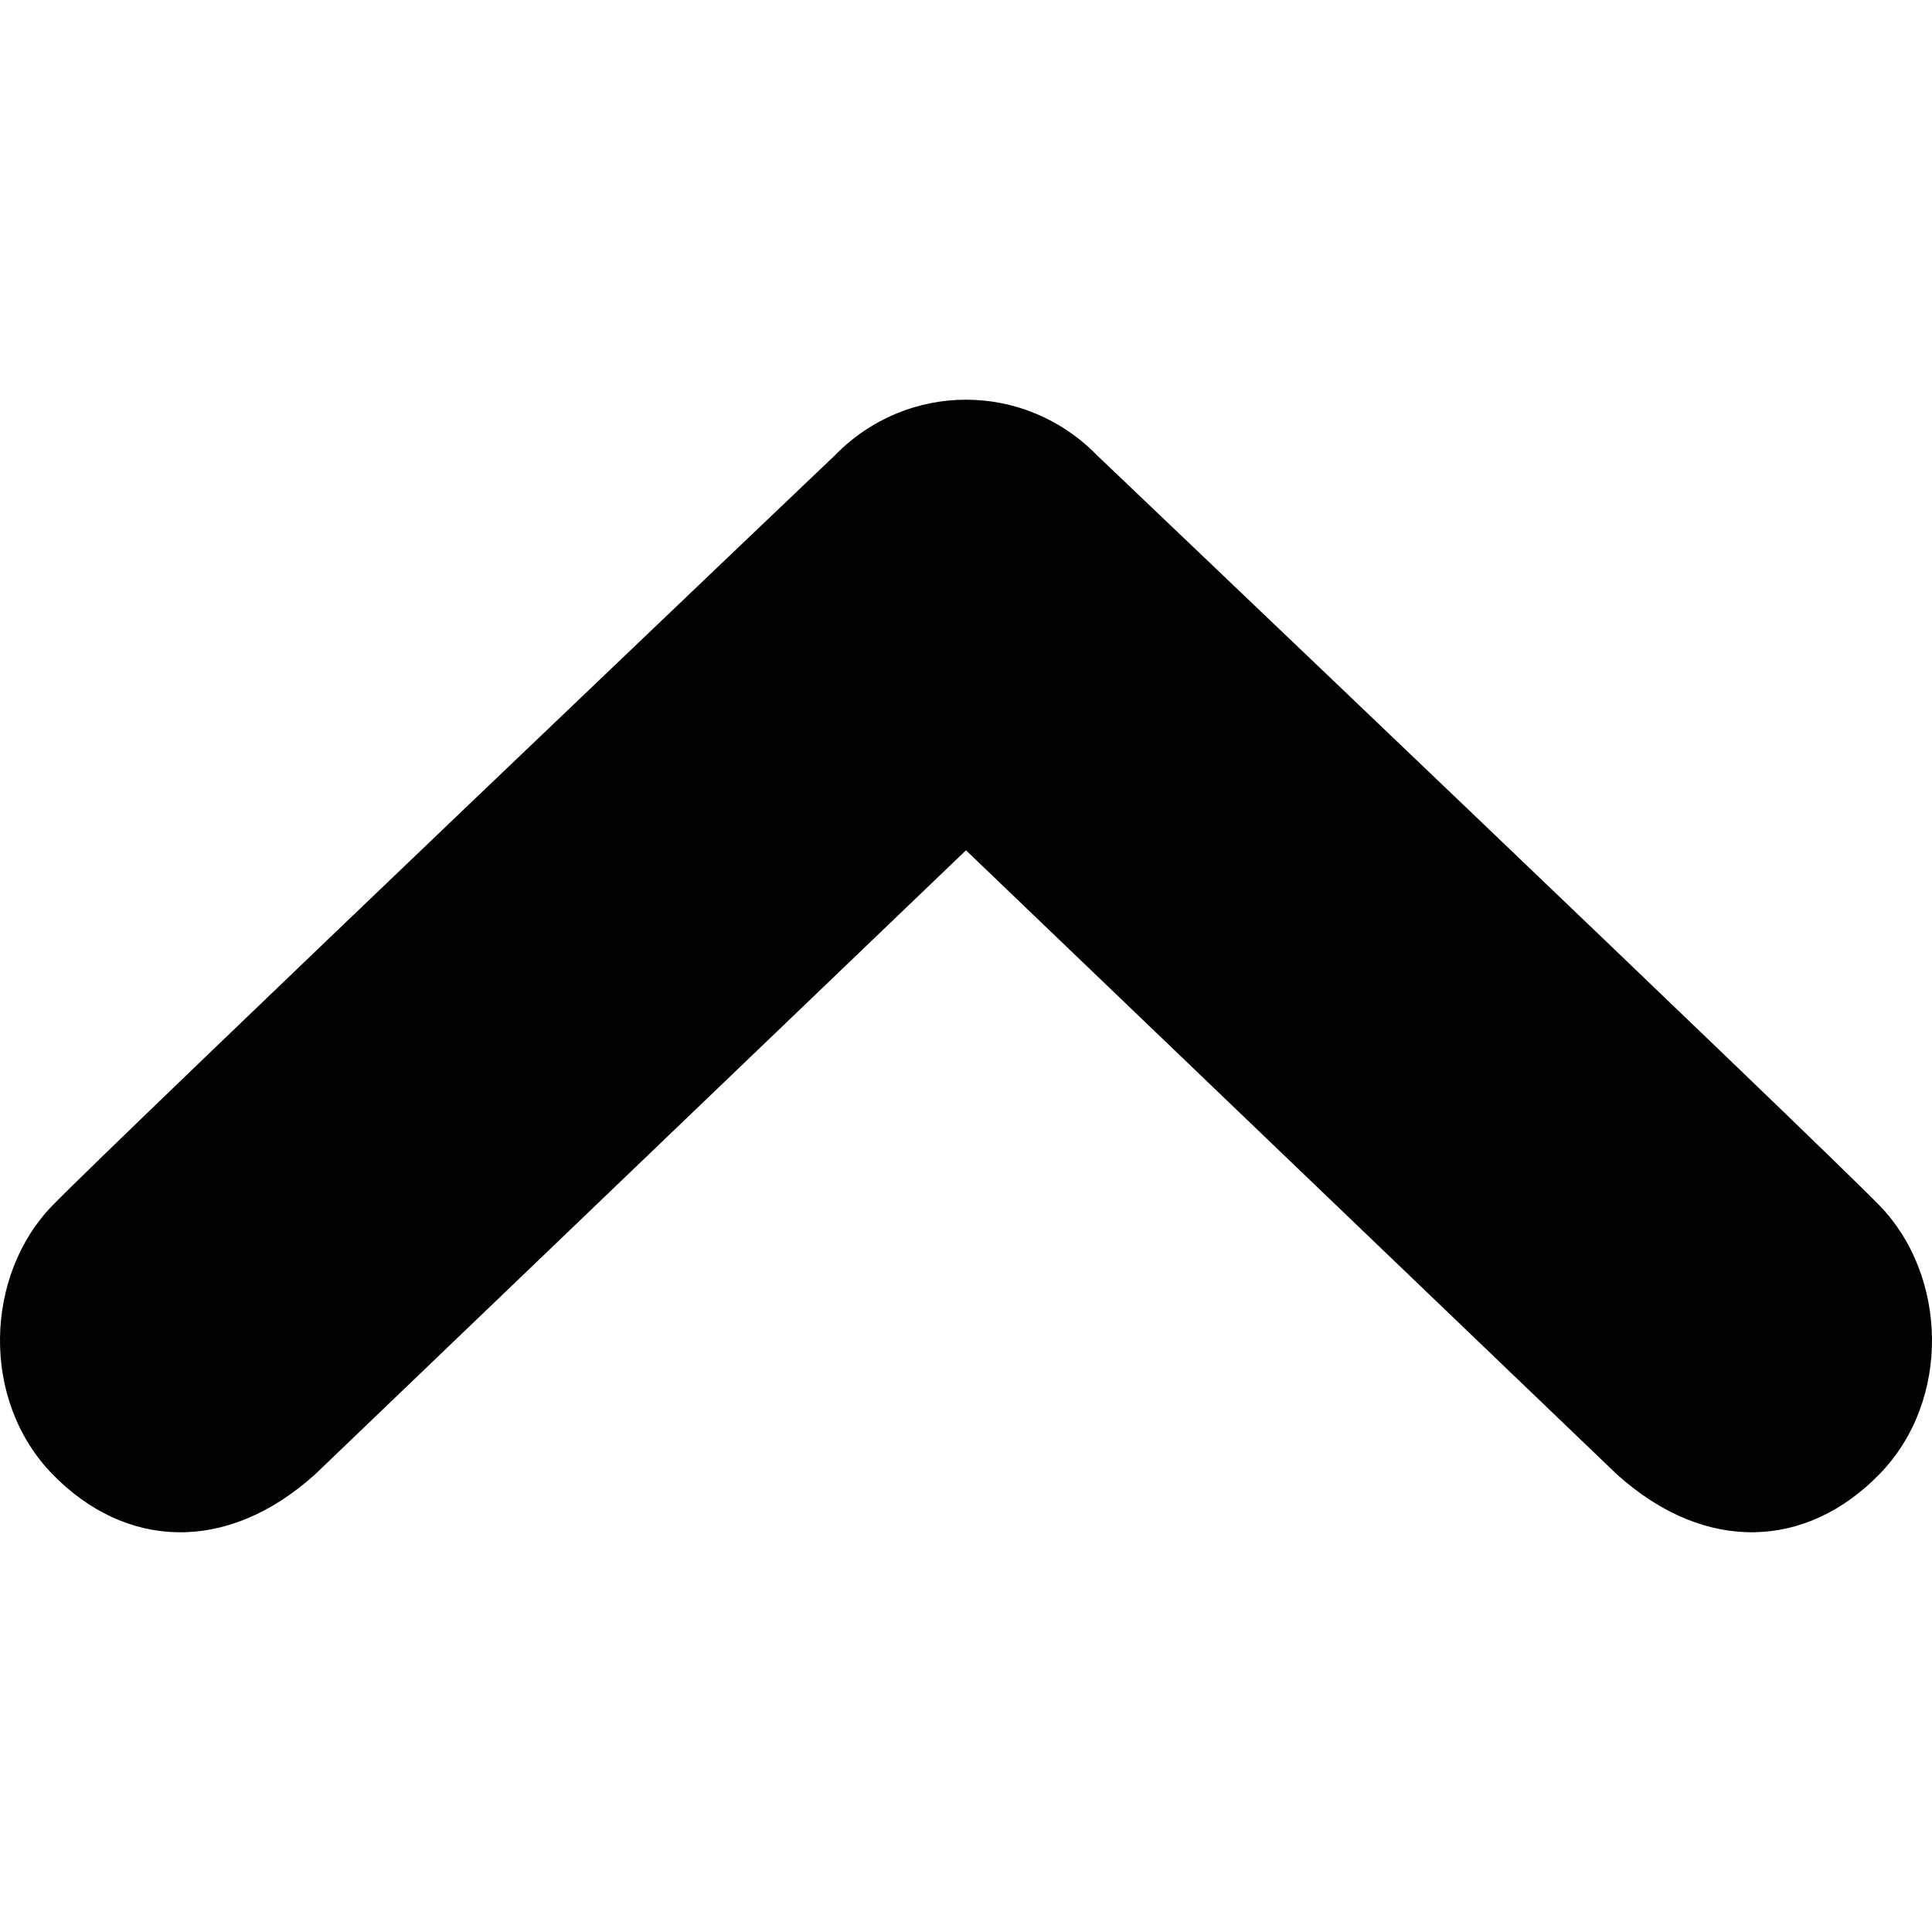
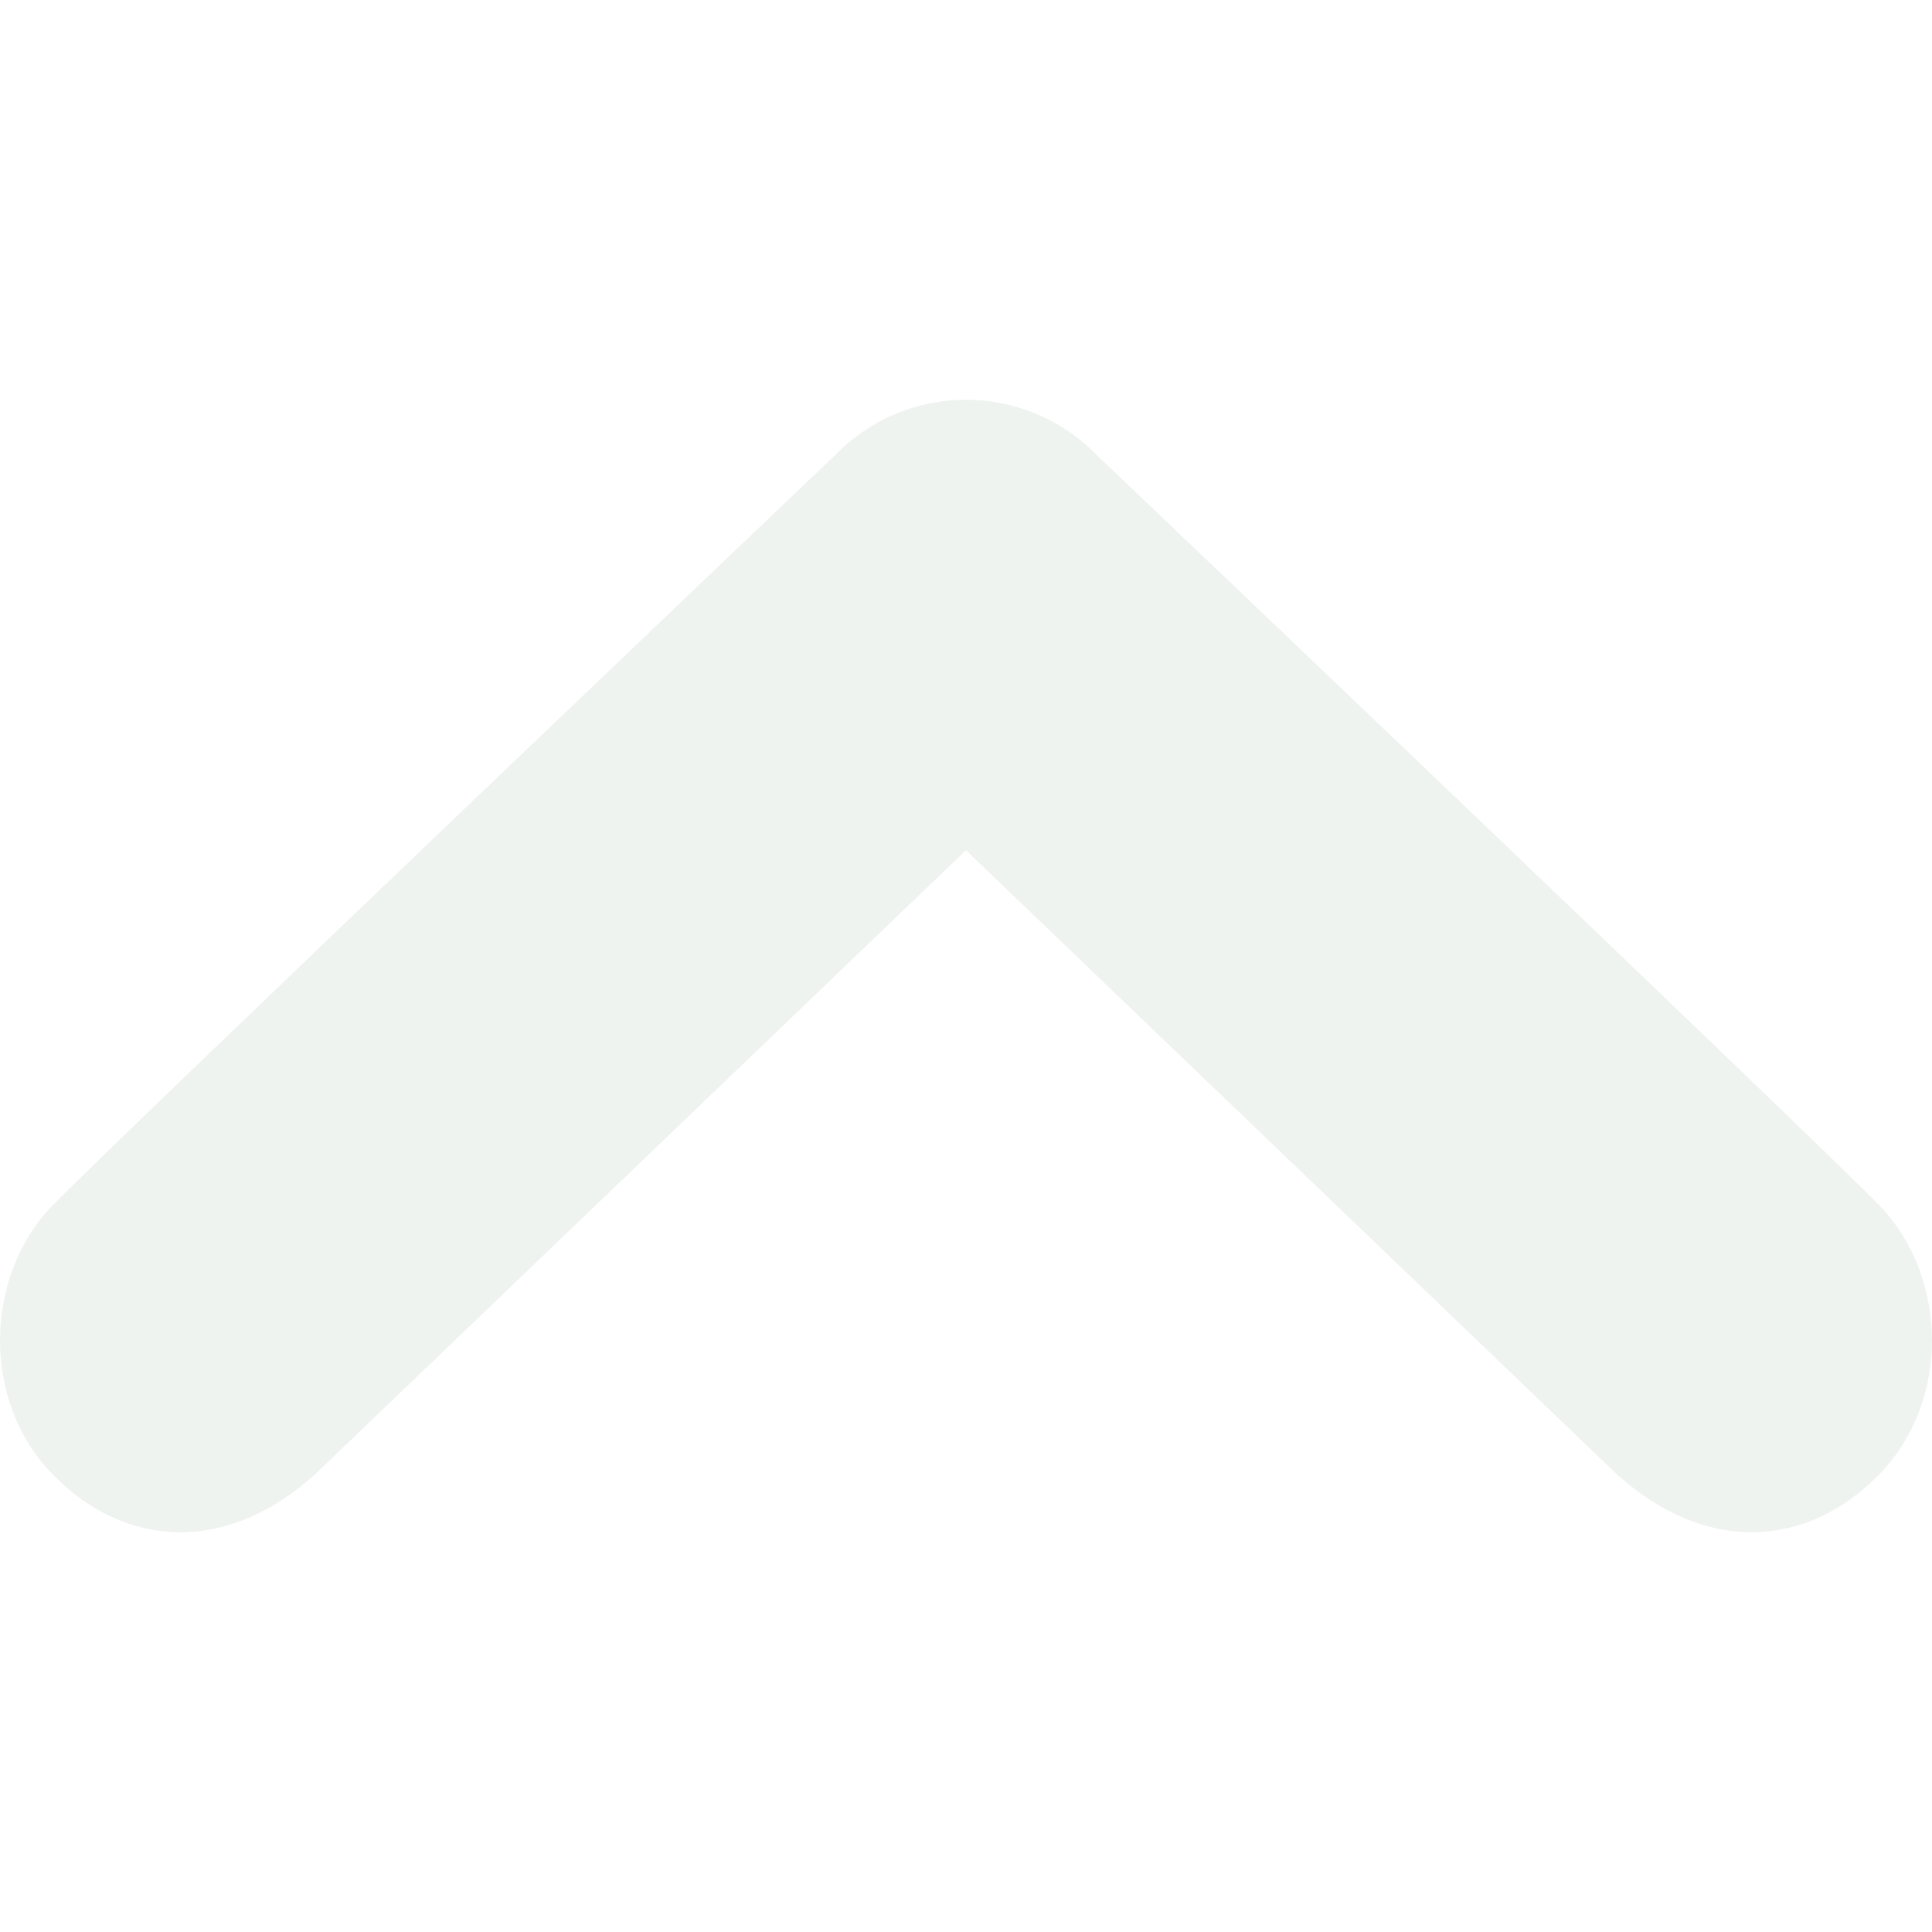
<svg xmlns="http://www.w3.org/2000/svg" version="1.1" id="Capa_1" x="0px" y="0px" viewBox="0 0 57.999 57.999" style="enable-background:new 0 0 57.999 57.999;" xml:space="preserve">
  <g>
-     <path style="fill:#030104;" d="M56.417,36.183c-2.037-2.089-23.479-22.51-23.479-22.51c-1.087-1.115-2.513-1.674-3.939-1.674   c-1.428,0-2.854,0.559-3.939,1.674c0,0-21.441,20.421-23.48,22.51c-2.037,2.09-2.176,5.848,0,8.078   c2.174,2.229,5.211,2.406,7.879,0l19.54-18.735L48.538,44.26c2.67,2.406,5.705,2.229,7.879,0   C58.595,42.03,58.456,38.272,56.417,36.183z" />
+     <path style="fill:#eff3f0;" d="M56.417,36.183c-2.037-2.089-23.479-22.51-23.479-22.51c-1.087-1.115-2.513-1.674-3.939-1.674   c-1.428,0-2.854,0.559-3.939,1.674c0,0-21.441,20.421-23.48,22.51c-2.037,2.09-2.176,5.848,0,8.078   c2.174,2.229,5.211,2.406,7.879,0l19.54-18.735L48.538,44.26c2.67,2.406,5.705,2.229,7.879,0   C58.595,42.03,58.456,38.272,56.417,36.183z" />
  </g>
  <g>
</g>
  <g>
</g>
  <g>
</g>
  <g>
</g>
  <g>
</g>
  <g>
</g>
  <g>
</g>
  <g>
</g>
  <g>
</g>
  <g>
</g>
  <g>
</g>
  <g>
</g>
  <g>
</g>
  <g>
</g>
  <g>
</g>
</svg>
